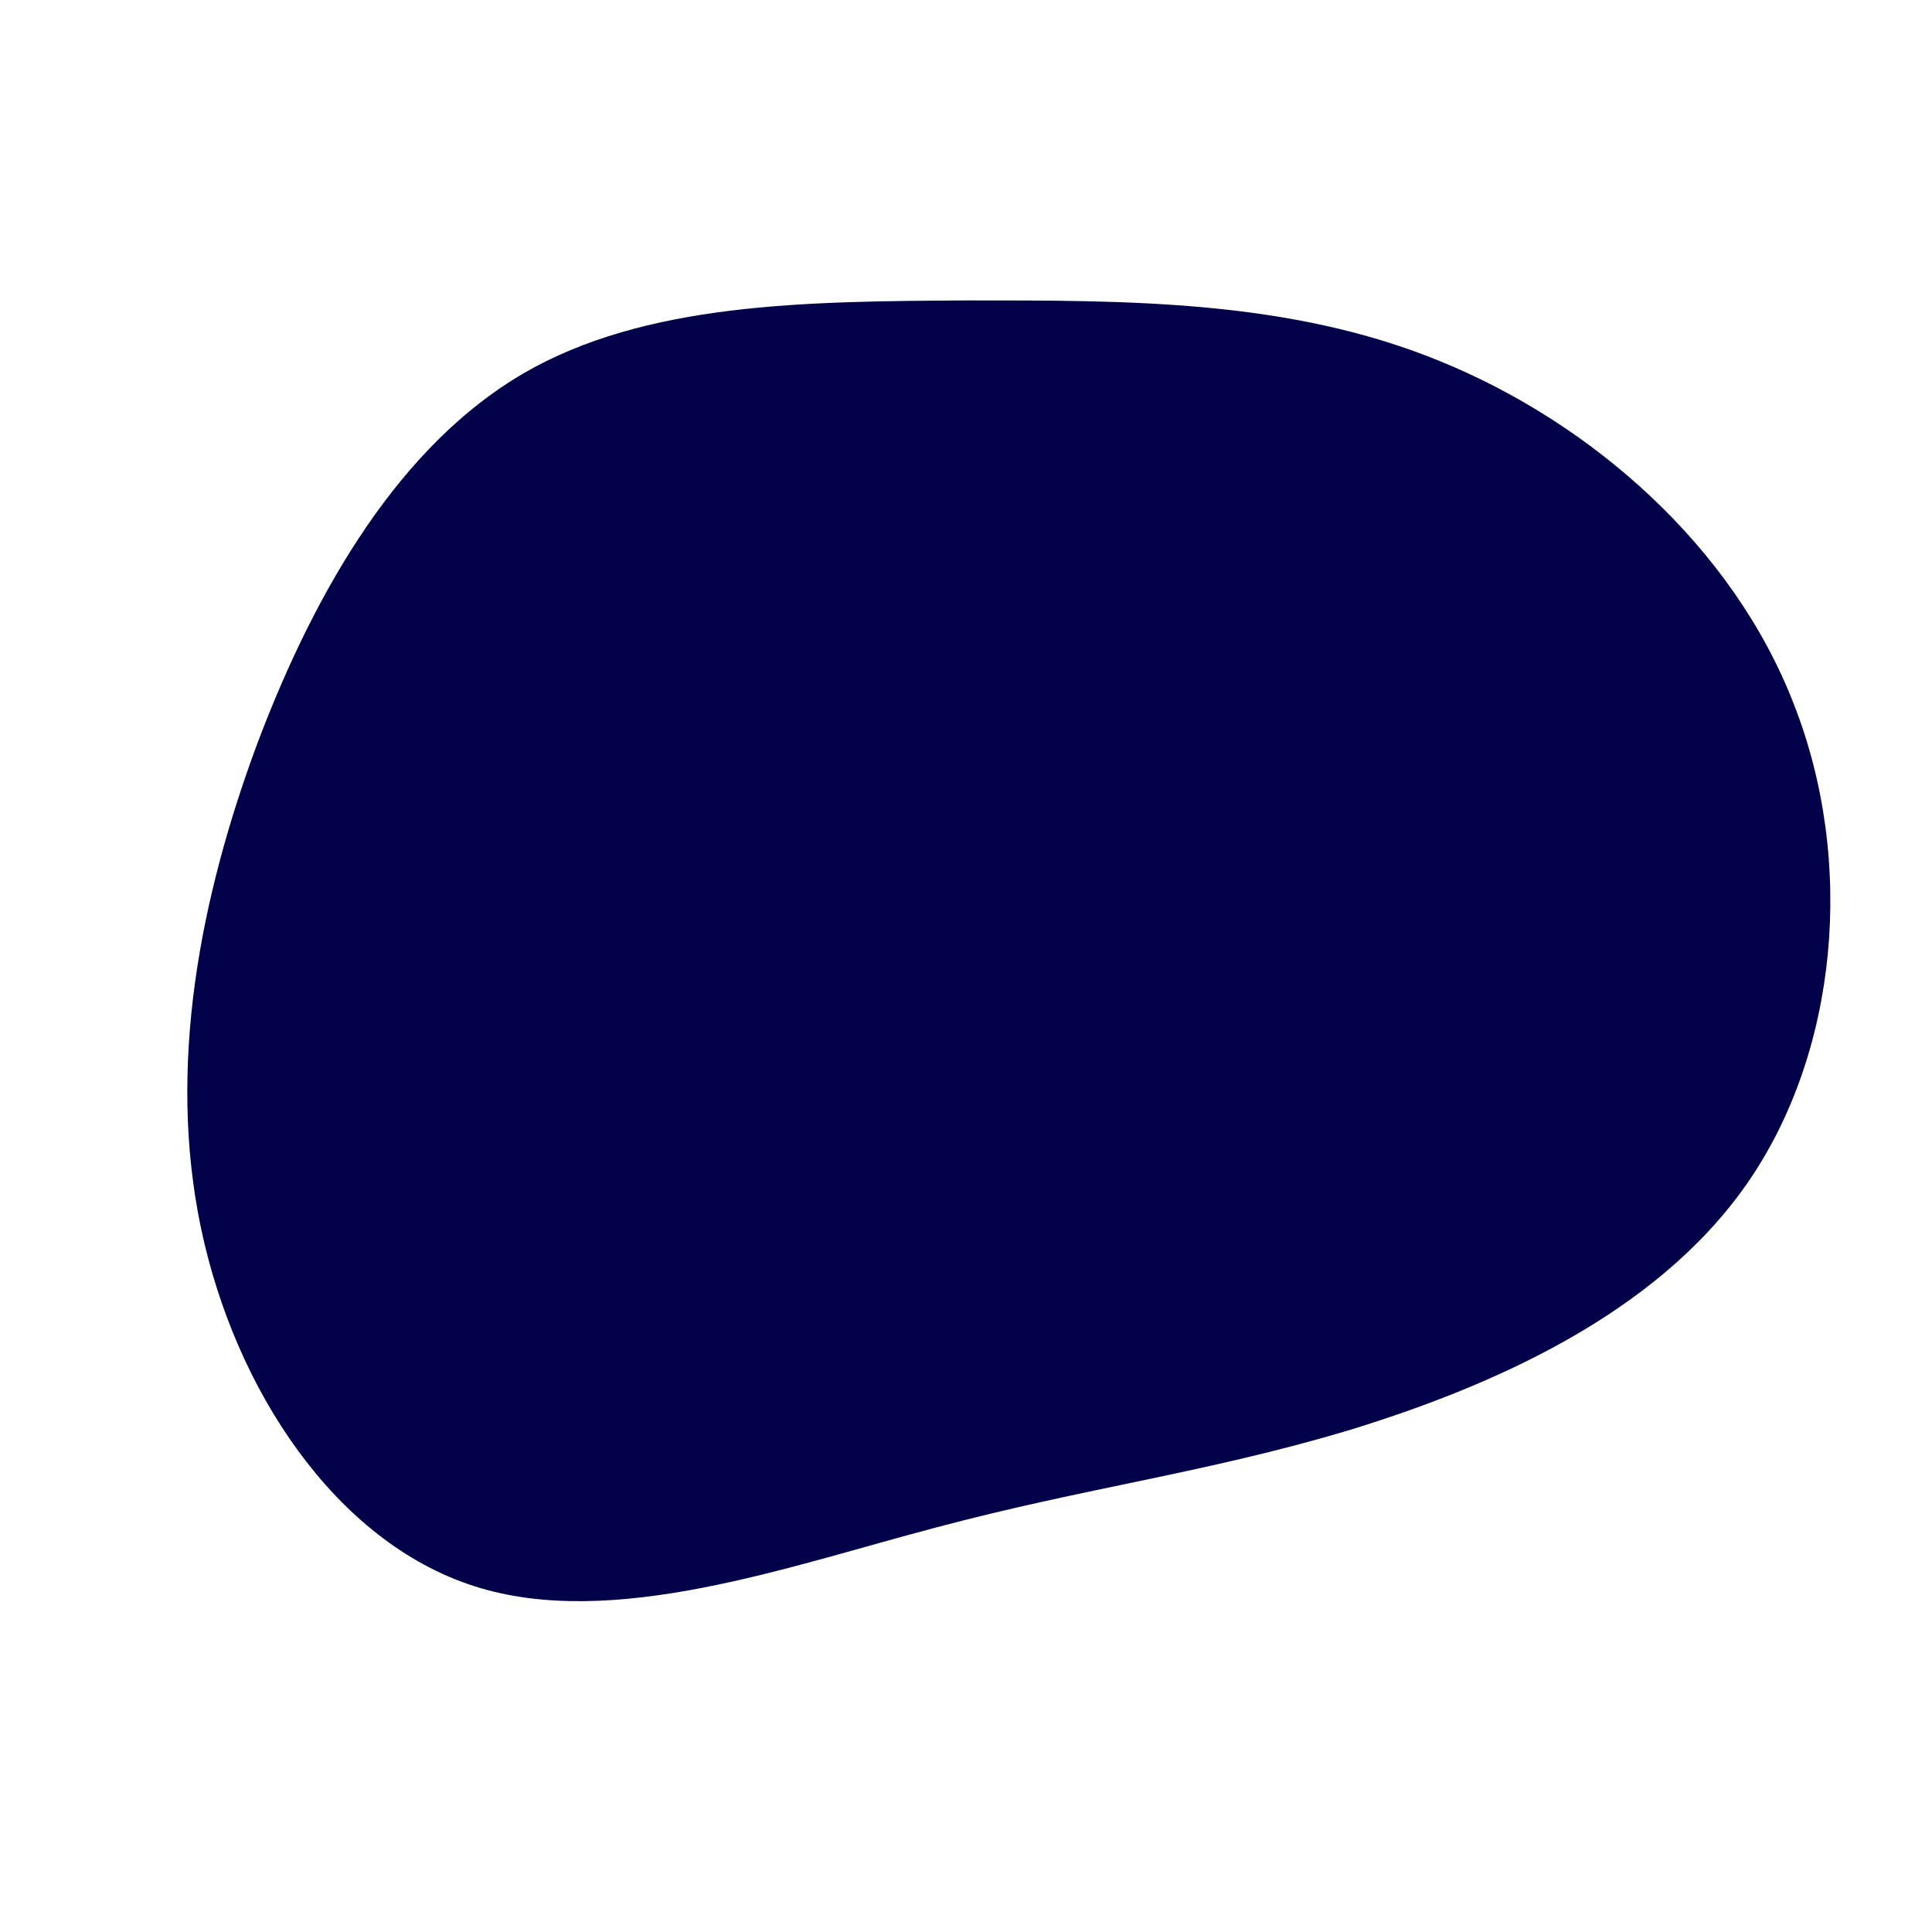
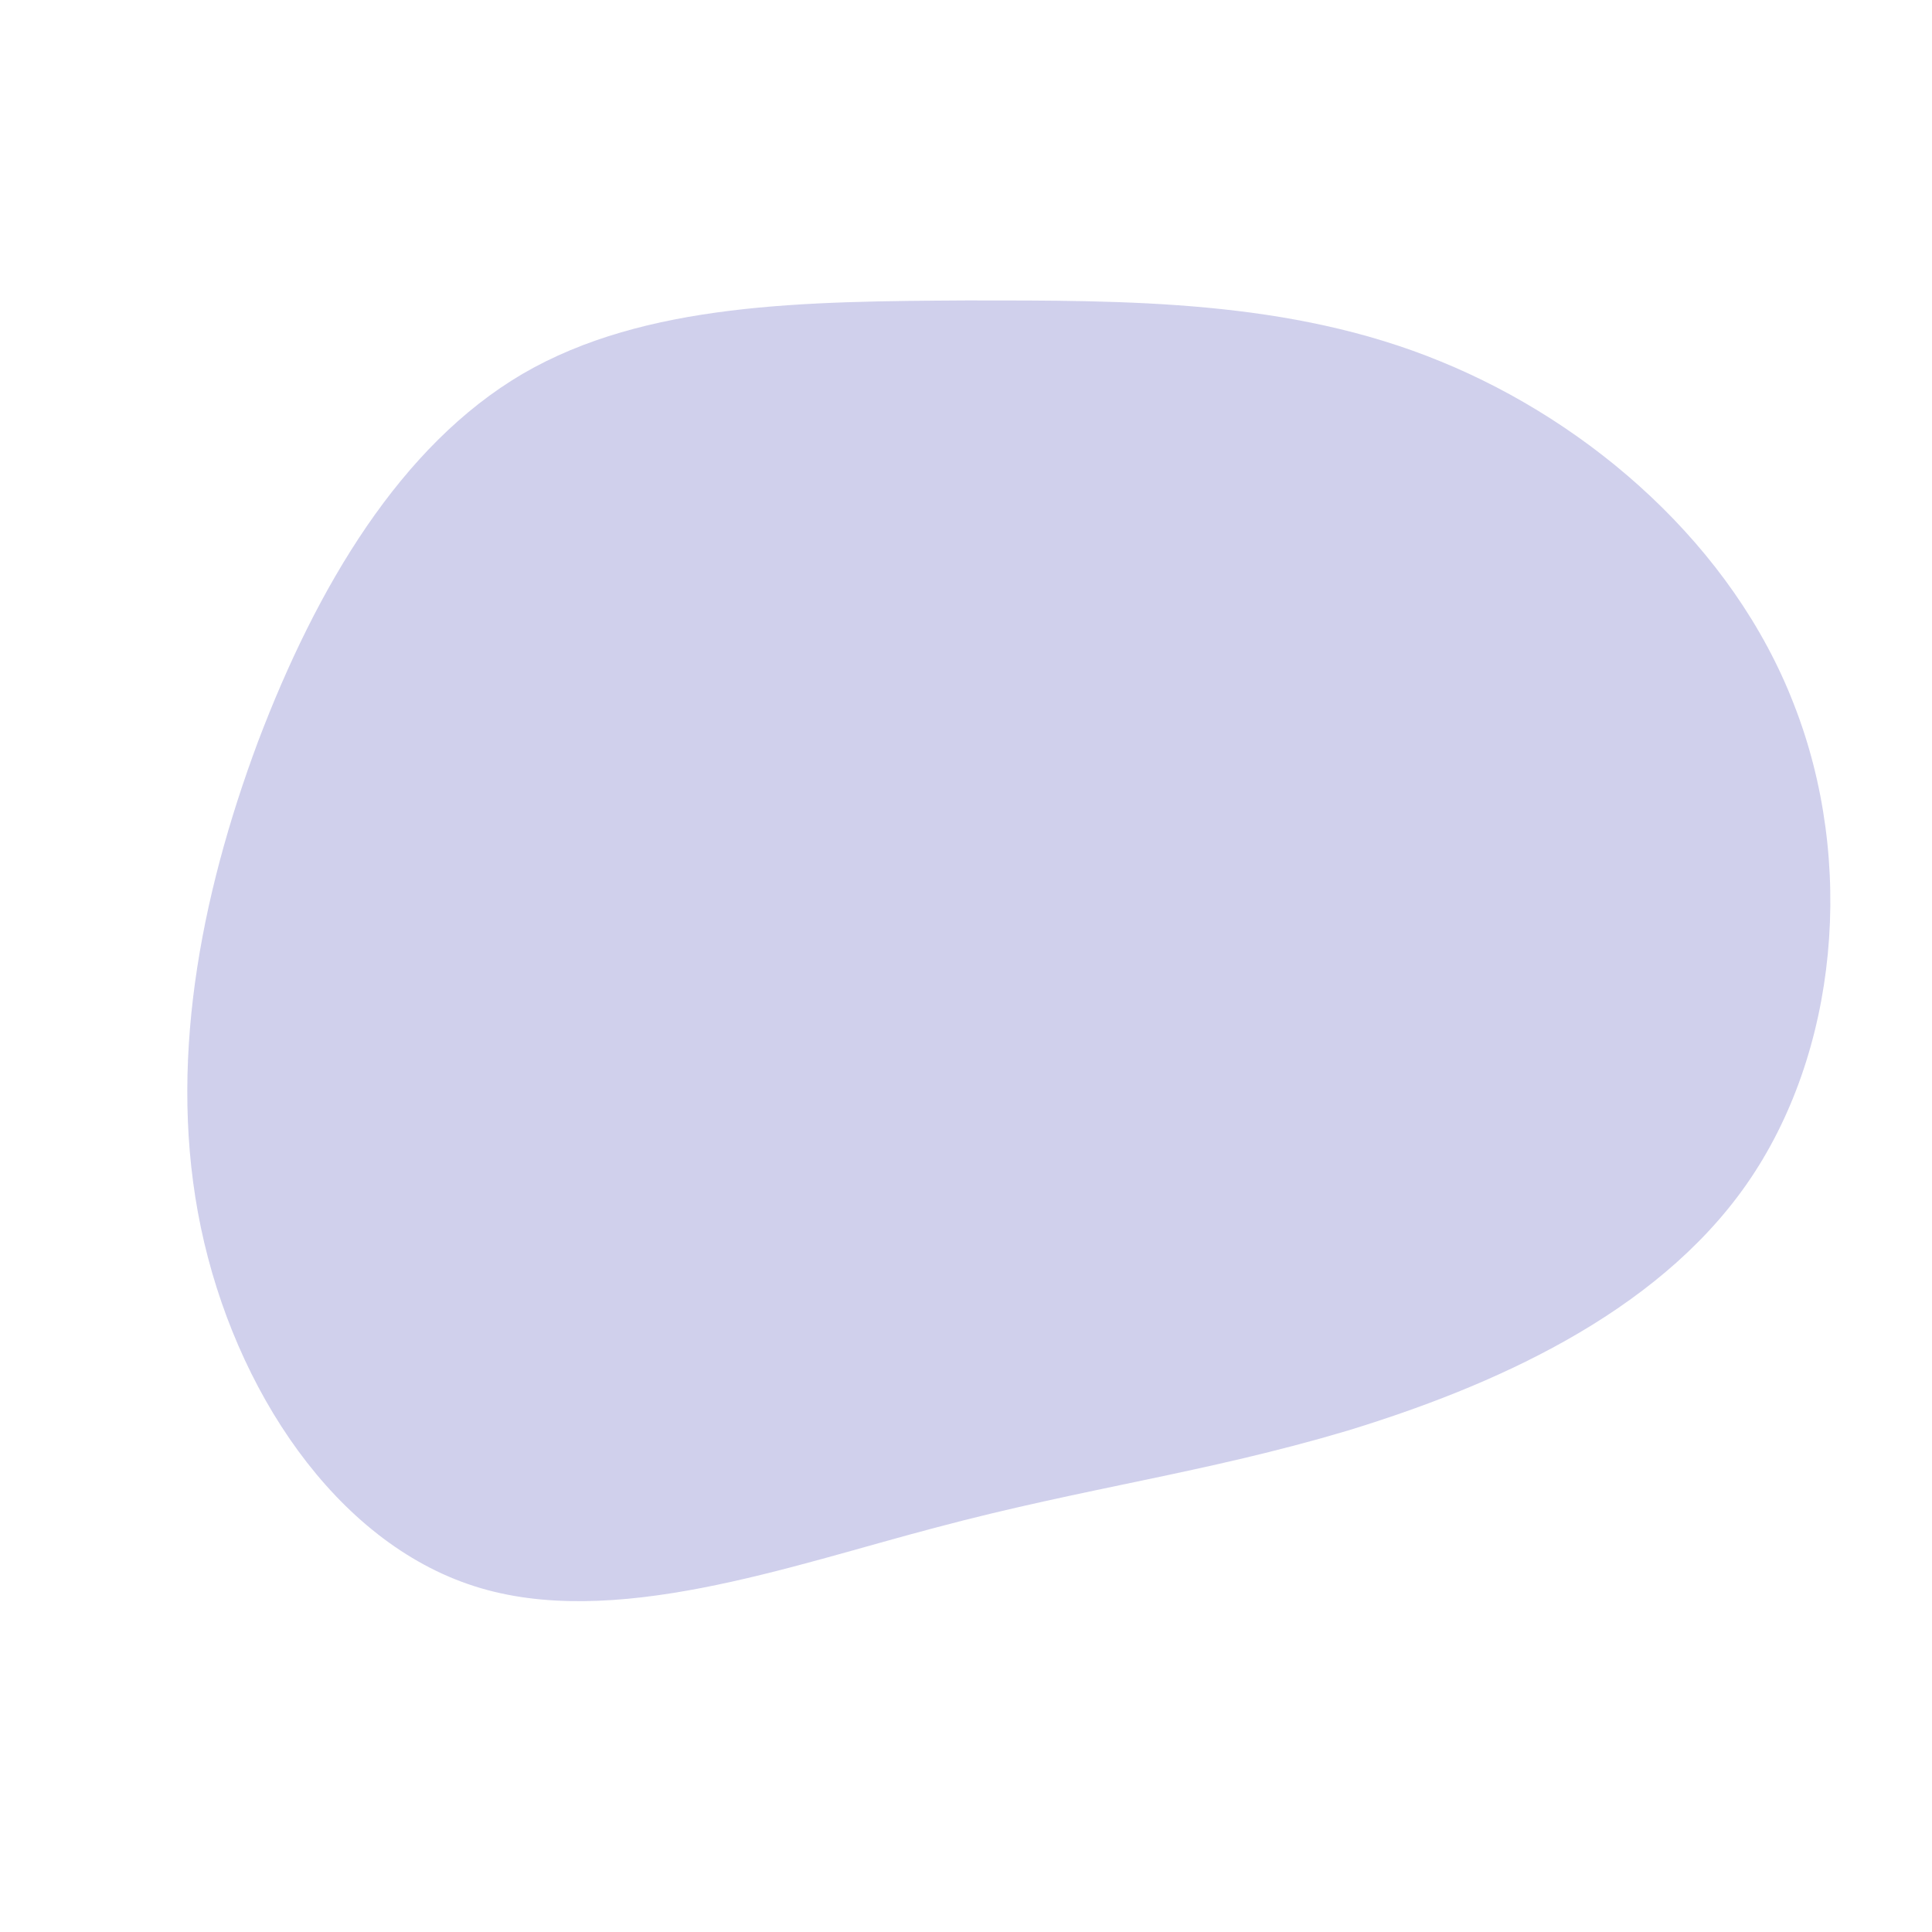
<svg xmlns="http://www.w3.org/2000/svg" viewBox="0 0 200 200" class="blob">
-   <path fill="#010048" d="M49.1,-62.6C64.8,-56.2,79.4,-43.4,85.7,-27.1C92.1,-10.8,90.3,9,80.8,22.6C71.3,36.2,54.2,43.6,39.5,48.1C24.7,52.5,12.4,54,-3,58.1C-18.3,62.1,-36.6,68.8,-50.9,64.2C-65.3,59.6,-75.7,43.8,-79.2,27.1C-82.7,10.4,-79.3,-7.1,-73.3,-23.2C-67.2,-39.3,-58.5,-53.9,-45.9,-61.3C-33.2,-68.7,-16.6,-68.8,0.1,-68.9C16.7,-68.9,33.5,-69,49.1,-62.6Z" transform="translate(100 100)" />
+   <path fill="#d0d0ec" d="M49.1,-62.6C64.8,-56.2,79.4,-43.4,85.7,-27.1C92.1,-10.8,90.3,9,80.8,22.6C71.3,36.2,54.2,43.6,39.5,48.1C24.7,52.5,12.4,54,-3,58.1C-18.3,62.1,-36.6,68.8,-50.9,64.2C-65.3,59.6,-75.7,43.8,-79.2,27.1C-82.7,10.4,-79.3,-7.1,-73.3,-23.2C-67.2,-39.3,-58.5,-53.9,-45.9,-61.3C-33.2,-68.7,-16.6,-68.8,0.1,-68.9C16.7,-68.9,33.5,-69,49.1,-62.6Z" transform="translate(100 100)" />
</svg>
